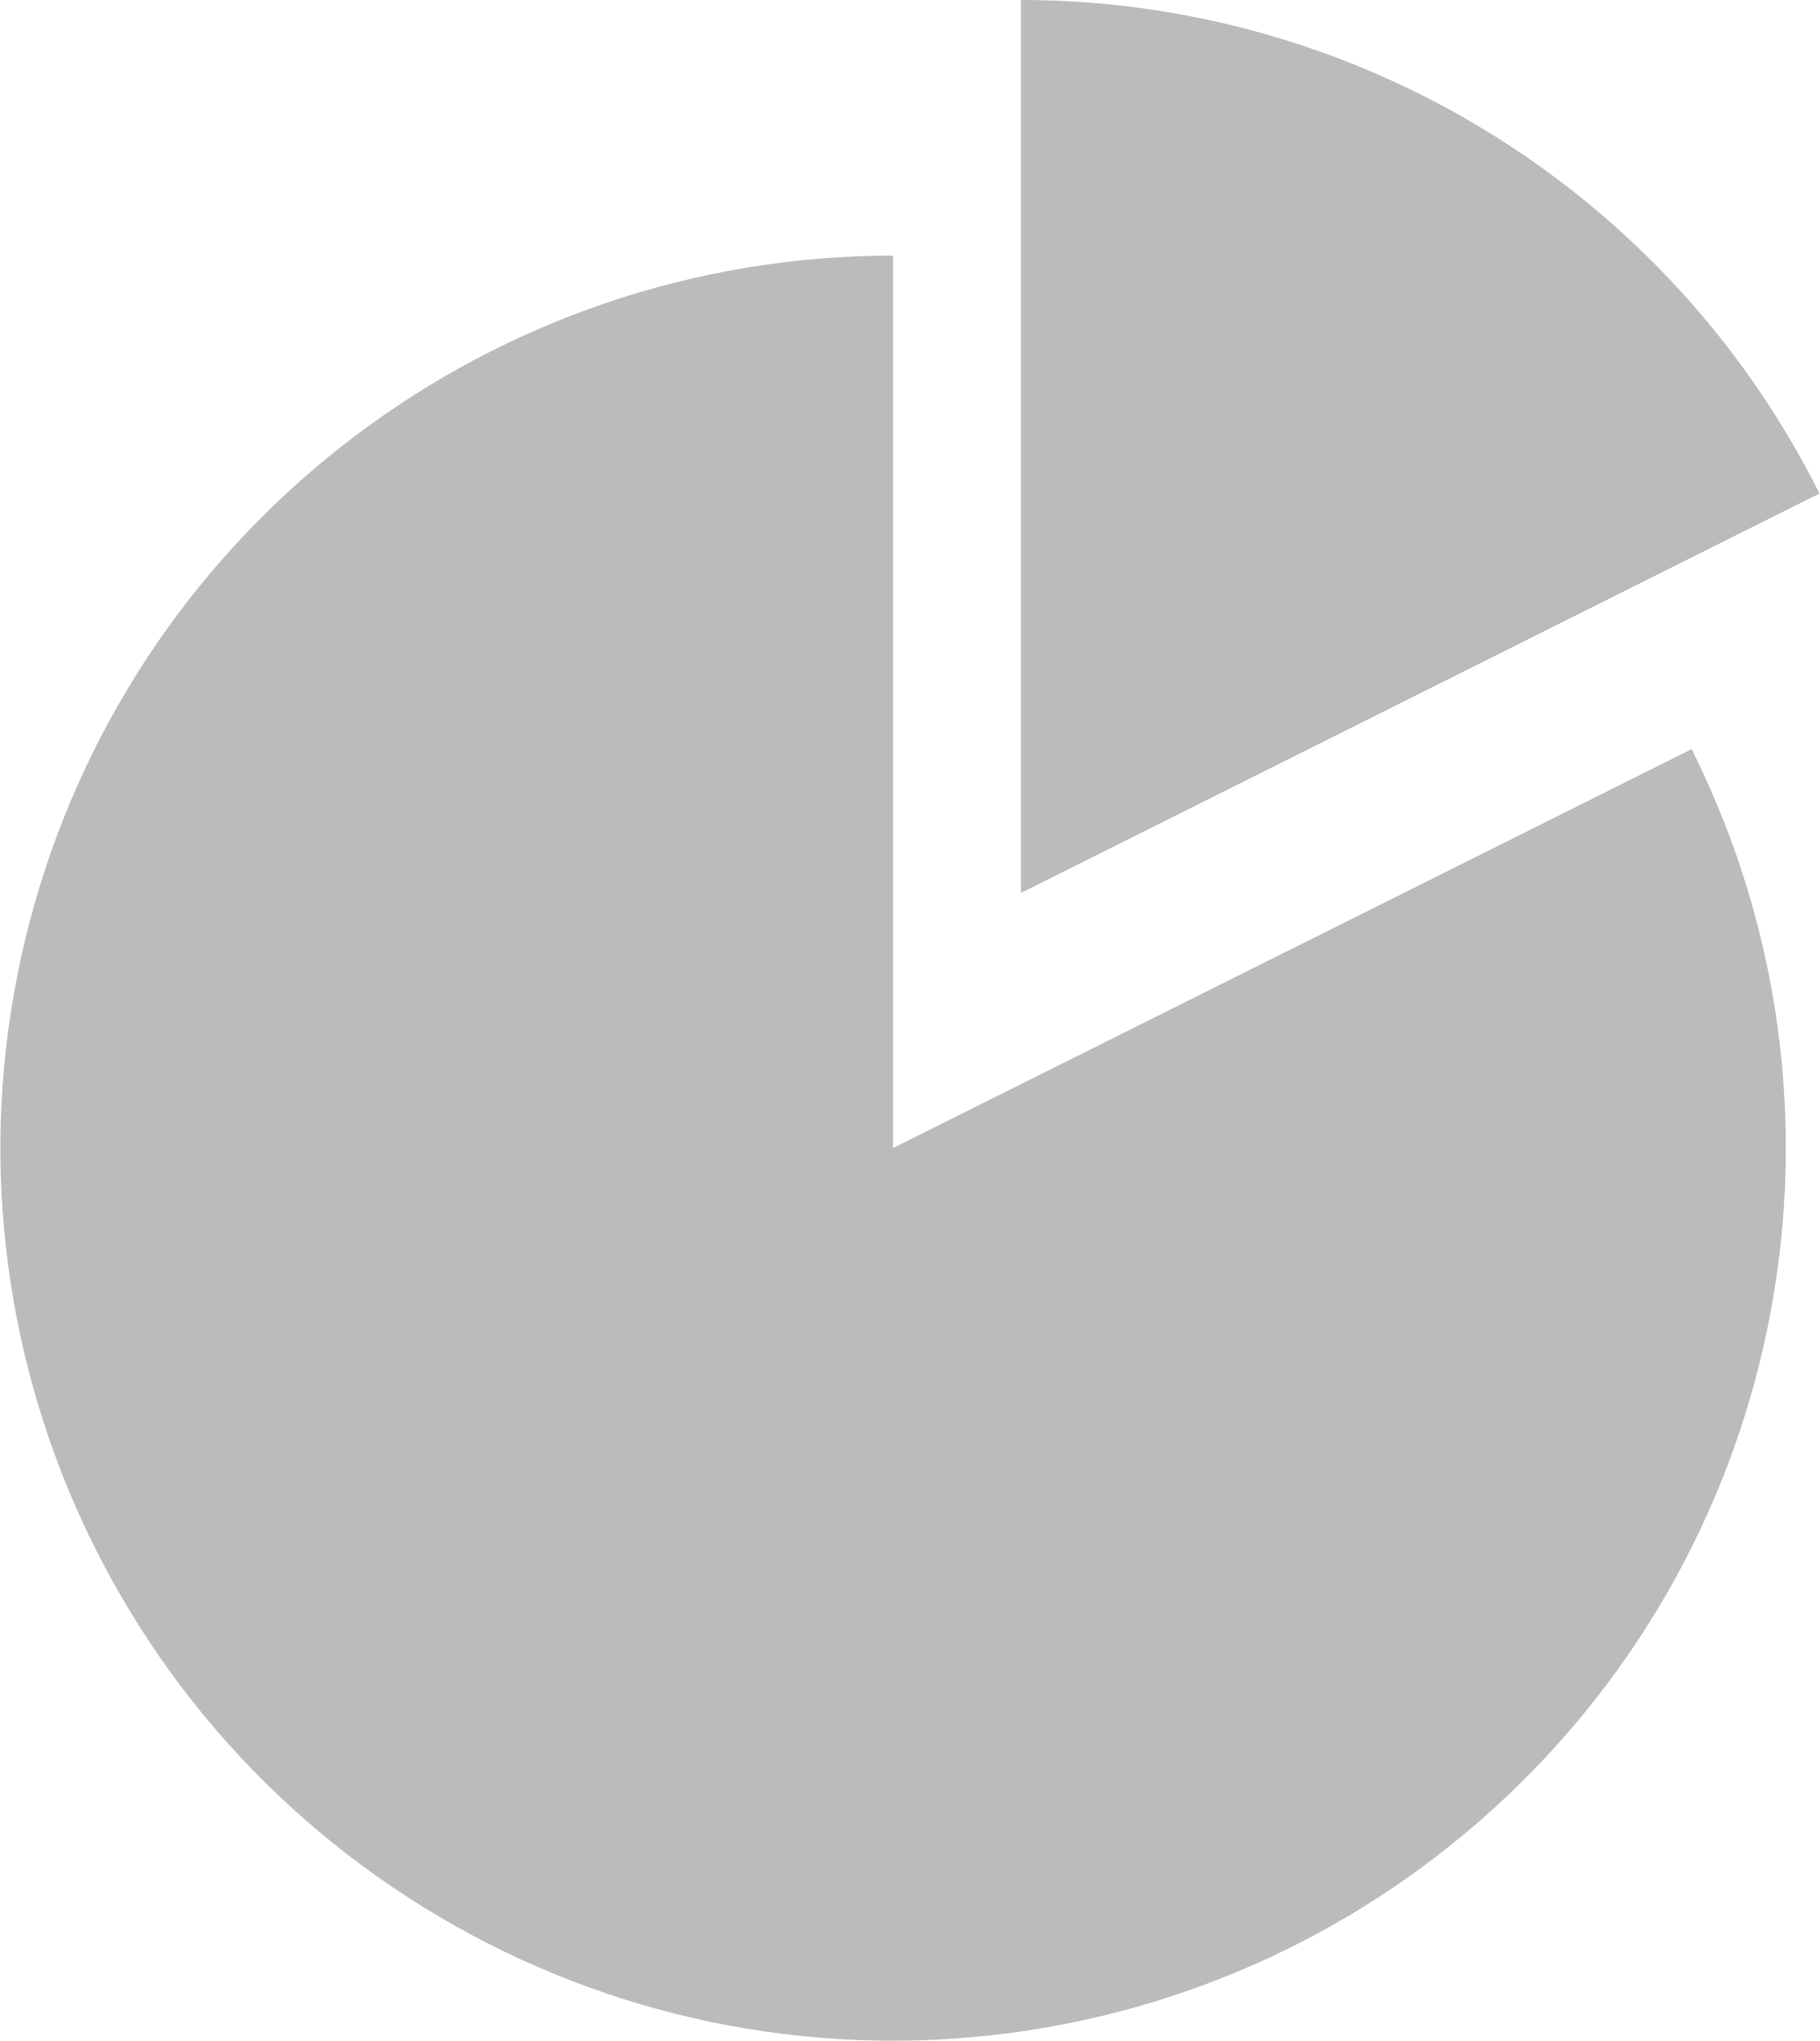
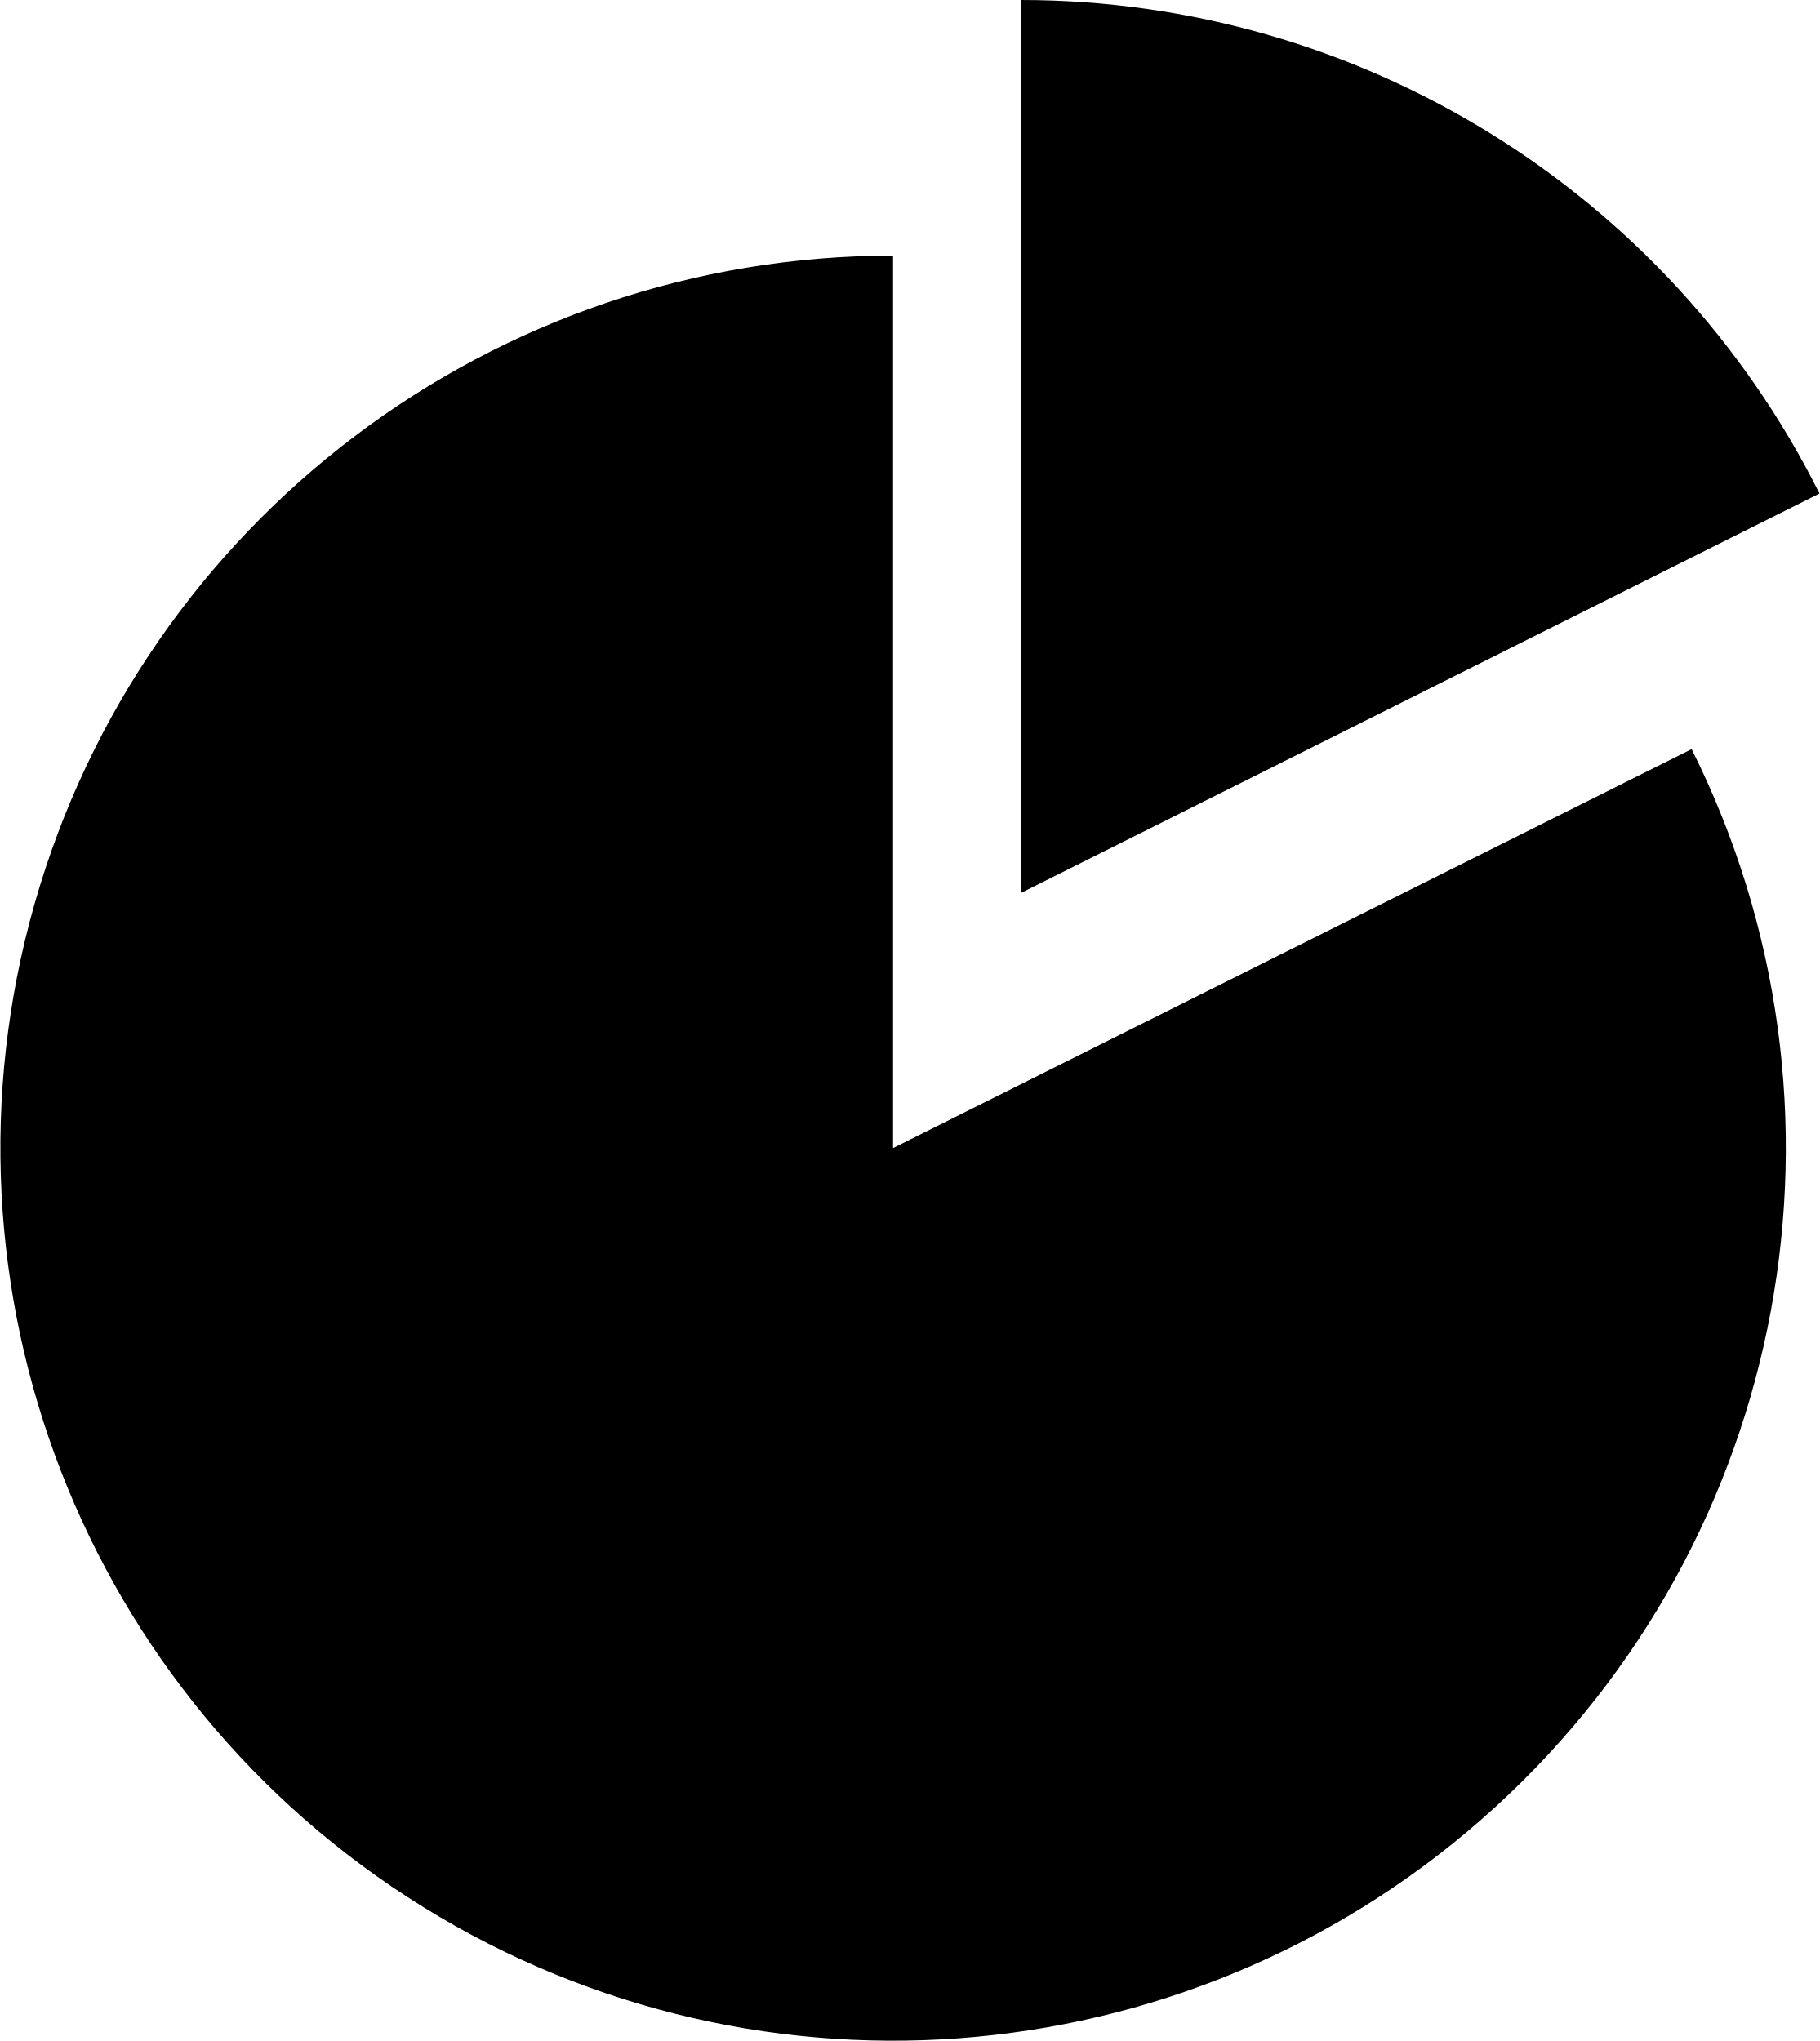
<svg xmlns="http://www.w3.org/2000/svg" width="18" height="20.194" viewBox="0 0 18 20.194">
-   <path id="Icon_metro-chart-pie" data-name="Icon metro-chart-pie" d="M10.263,12.43V3.6a8.831,8.831,0,1,0,7.9,4.883Zm9.165-6.476a8.834,8.834,0,0,0-7.9-4.883V9.906l7.9-3.952Z" transform="translate(-1.428 -1.071)" fill="#bbb" />
+   <path id="Icon_metro-chart-pie" data-name="Icon metro-chart-pie" d="M10.263,12.43V3.6a8.831,8.831,0,1,0,7.9,4.883Zm9.165-6.476a8.834,8.834,0,0,0-7.9-4.883V9.906l7.9-3.952Z" transform="translate(-1.428 -1.071)" />
</svg>
